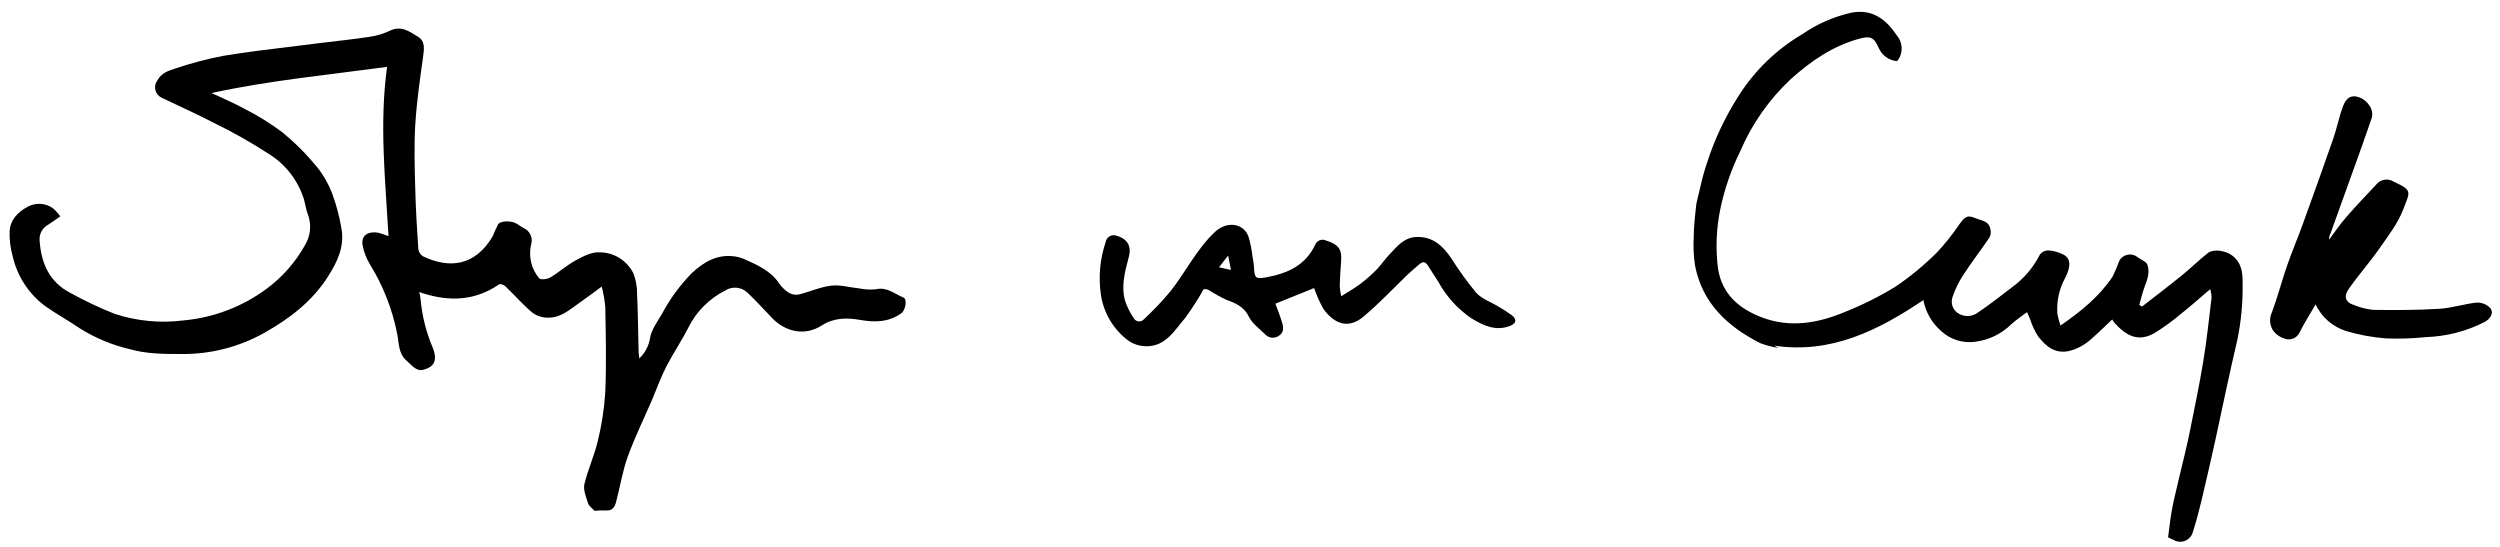
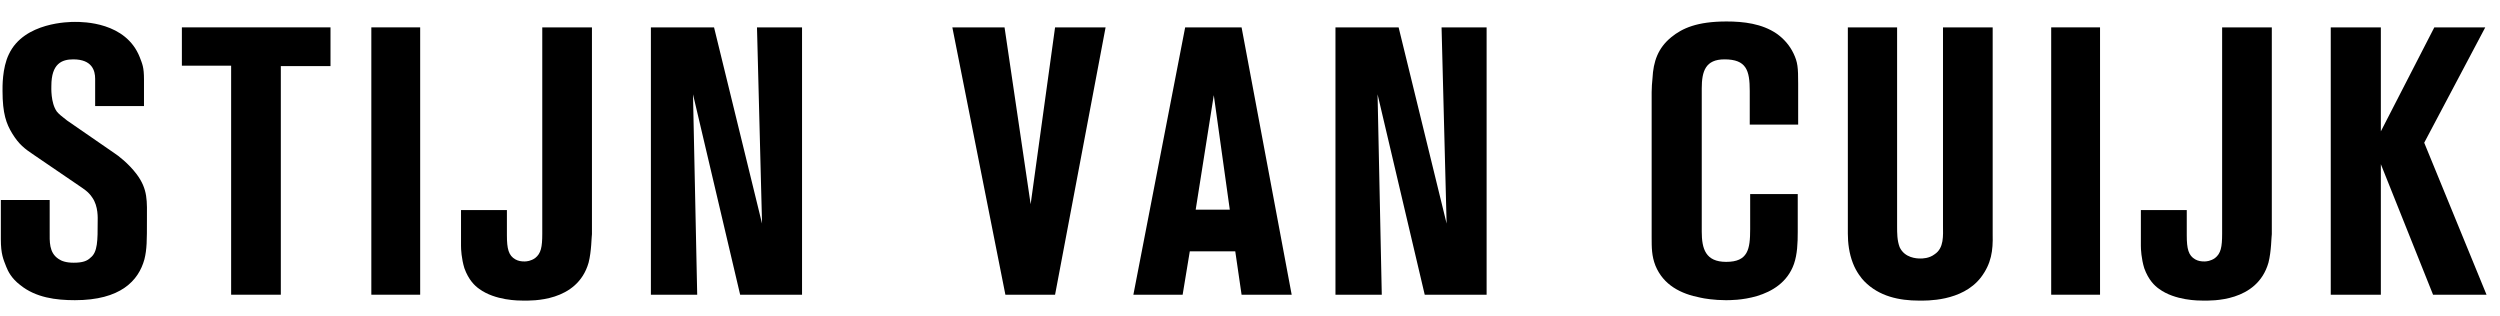
- <svg xmlns="http://www.w3.org/2000/svg" id="Layer_1" data-name="Layer 1" viewBox="0 0 519.92 113.66">
-   <defs>
-     <style>.cls-1{fill:rgba(0,0,0,0);}</style>
-   </defs>
-   <path class="cls-1" d="M.11,114.18V.24H520.33V114.18Zm123.53-8a17.43,17.43,0,0,1,2.4-.15c1.37.09,1.81-.84,2.07-1.83.83-3.14,1.34-6.39,2.43-9.42,1.44-4,3.31-7.79,5-11.67,1-2.32,1.88-4.71,3-7,1.44-2.8,3.24-5.42,4.65-8.24a17.21,17.21,0,0,1,7.57-7.55,3.76,3.76,0,0,1,4.7.46c1.79,1.69,3.43,3.54,5.15,5.31,2.75,2.81,6.77,3.74,10.28,1.46,2.5-1.62,5.22-1.62,8-1.13,3,.53,5.87.49,8.49-1.36.92-.66,1.34-3,.45-3.32-1.81-.74-3.37-2.23-5.65-1.71a11.46,11.46,0,0,1-3.58-.18c-1.93-.19-3.9-.79-5.78-.56-2.29.27-4.48,1.29-6.74,1.84a3,3,0,0,1-2.09-.39,7,7,0,0,1-2-1.95c-1.8-2.64-4.56-3.83-7.31-5.05a7.42,7.42,0,0,0-1.91-.53c-3.63-.53-6.41,1.13-8.94,3.48a36.41,36.41,0,0,0-6.17,8.43c-1,1.66-2.25,3.36-2.52,5.17a7.31,7.31,0,0,1-2.22,4.12,13.9,13.9,0,0,1-.16-2.4c-.09-3.65-.12-7.31-.3-11a11.2,11.2,0,0,0-.79-4.34,7.91,7.91,0,0,0-7.1-4.32c-1.62-.07-3.39.87-4.9,1.69-1.85,1-3.45,2.47-5.27,3.55-.62.37-2,.53-2.3.17a8.09,8.09,0,0,1-1.68-7,2.84,2.84,0,0,0-1.57-3.47c-.5-.27-1-.59-1.44-.9-1-.61-3.24-.67-3.83.11a27,27,0,0,0-1.16,2.55c-3.61,6.1-8.91,6.79-14.45,4.15a2.08,2.08,0,0,1-1-1.48c-.28-4.18-.54-8.36-.64-12.55-.1-4.44-.23-8.9,0-13.33.29-4.67,1-9.32,1.61-14,.23-1.65.57-3.34-1-4.29C85.23,6.6,83.44,5.21,81.06,6.4a14.71,14.71,0,0,1-4.22,1.27c-3.55.54-7.12.9-10.68,1.34-4.08.5-8.16,1-12.23,1.51-2.47.33-5,.66-7.41,1.08a74.75,74.75,0,0,0-10.3,2.73c-1.58.51-2.68,1-3.5,2.42a2.38,2.38,0,0,0,.92,3.58c3.68,1.76,7.41,3.42,11,5.3A105.62,105.62,0,0,1,56,32.07a17.07,17.07,0,0,1,7.16,9.32c.3,1,.43,2.12.81,3.11a7.37,7.37,0,0,1-.63,6.59A28.49,28.49,0,0,1,55.52,60a34.25,34.25,0,0,1-17.39,6.62,32.7,32.7,0,0,1-14.26-1.36,81,81,0,0,1-9.19-4.34c-4.49-2.26-6.14-6.25-6.45-11A3.4,3.4,0,0,1,10,46.74c.81-.51,1.58-1.09,2.52-1.74a8.9,8.9,0,0,0-1.43-1.65A4.93,4.93,0,0,0,5.75,43c-2,1.07-3.58,2.72-3.71,5.09a17,17,0,0,0,.59,5.15A17.84,17.84,0,0,0,9.41,63.67c2.31,1.67,4.86,3,7.21,4.63A33.89,33.89,0,0,0,27,72.66c3.49,1,7.06,1,10.65,1A34.41,34.41,0,0,0,55,69.21c5.23-2.94,9.93-6.52,13.21-11.68,2-3.08,3.51-6.3,2.8-10.07a40.19,40.19,0,0,0-1.86-7.05,20.69,20.69,0,0,0-3.24-5.72,52.9,52.9,0,0,0-7.22-7.21,53,53,0,0,0-7.83-4.85c-2.21-1.22-4.56-2.2-6.85-3.28,11.93-2.6,24.13-3.76,36.54-5.44-1.63,11.79-.37,23.38.3,35.2a18,18,0,0,0-2.14-.71C77,48.08,75,48.63,75.41,51a11.67,11.67,0,0,0,1.48,3.94A43.6,43.6,0,0,1,82.6,69.4c.39,1.91.2,4.11,1.93,5.62,1,.91,1.92,2.28,3.52,1.87,2.11-.55,3-1.84,1.91-4.57a33.29,33.29,0,0,1-2.44-9.94,16.23,16.23,0,0,0-.28-1.65c.46.18.62.26.8.31,5.55,1.75,10.85,1.47,15.79-1.93.24-.16,1,.1,1.29.39,1.91,1.83,3.65,3.85,5.67,5.53a5.52,5.52,0,0,0,3.42,1c2.42,0,4.24-1.61,6.12-2.93,1.52-1.06,3-2.19,4.84-3.53a28.66,28.66,0,0,1,.74,4.21c.07,5.9.22,11.8,0,17.69a56.82,56.82,0,0,1-1.57,10.26c-.7,3.06-2.08,6-2.79,9-.27,1.2.38,2.65.78,3.93C122.47,105.22,123.08,105.61,123.64,106.23ZM428.51,67.71a20,20,0,0,1-.6-2.43,13.46,13.46,0,0,1,1.65-7.54c1.17-2.35,1.18-3.94-.36-4.78a8.15,8.15,0,0,0-3.14-.88,2.18,2.18,0,0,0-1.78.84,18.77,18.77,0,0,1-5.75,6.78c-2.34,1.78-4.64,3.62-7.08,5.25a3.61,3.61,0,0,1-4.32.11,2.9,2.9,0,0,1-1-3.36,20.63,20.63,0,0,1,2.18-4.48C410,54.55,412,52,413.78,49.39a2.56,2.56,0,0,0,.15-1.72c-.35-1.77-1.94-1.72-3.23-2.3-1.75-.79-2.34.16-3.17,1.26a46.92,46.92,0,0,1-4.67,5.88,58.61,58.61,0,0,1-8.62,7.13,68.55,68.55,0,0,1-10.6,5.3c-5.55,2.32-11.33,3.35-17.19,1.13-4.74-1.79-8.3-4.79-9.16-10.15a37.79,37.79,0,0,1,.56-12.77,50.6,50.6,0,0,1,4.07-11.66,44.43,44.43,0,0,1,10.52-15c4.15-3.74,8.69-6.86,14.17-8.37,2.32-.65,3.13-.38,4.12,1.93a4.51,4.51,0,0,0,3.79,2.68,4.16,4.16,0,0,0,.33-4.77c-.44-.63-.88-1.26-1.36-1.86C391.3,3.33,388.6,2,385,2.64a29.38,29.38,0,0,0-10.21,4.44,39.23,39.23,0,0,0-13.09,12.6A60.93,60.93,0,0,0,353.28,40c-.19,1-.51,1.88-.61,2.84-.22,2.13-.44,4.26-.48,6.39a28.08,28.08,0,0,0,.29,6C354,63.09,359.26,67.9,366,71.34a20,20,0,0,0,3.76,1l-.82-.47c11.82,1.74,21.56-3.12,31-9.48a11.25,11.25,0,0,0,3.68,6.49,8.67,8.67,0,0,0,7.24,2.25,13,13,0,0,0,7.41-3.65c1-.88,2.08-1.61,3.25-2.5.27.62.45,1.08.66,1.53a15.31,15.31,0,0,0,1.67,3.56c1.61,2,3.4,3.58,6.41,3a10.69,10.69,0,0,0,4.81-2.78c1.43-1.23,2.75-2.56,4.14-3.87a5.16,5.16,0,0,0,.46.69c2.53,2.84,5.07,4,8.37,2.13a46.45,46.45,0,0,0,5.5-4c2-1.62,4-3.36,6.06-5.13a7.18,7.18,0,0,1,.28,1.74c-.54,4.47-1,9-1.75,13.41-.83,5.06-1.88,10.09-2.91,15.12-.61,3-1.38,5.94-2.08,8.91-.51,2.18-1.07,4.35-1.48,6.55-.37,2-.56,4-.83,5.9l1.25.59a2.7,2.7,0,0,0,3.87-1.59c.71-2.23,1.32-4.49,1.86-6.76,1-4.22,2-8.46,2.9-12.69,1.5-6.82,2.88-13.66,4.49-20.45a54.06,54.06,0,0,0,1.13-12c0-2.21-.25-4.25-2.22-5.75-1.22-.92-3.8-1.43-5-.48-1.86,1.46-3.55,3.14-5.4,4.64-2.72,2.21-5.52,4.33-8.29,6.49l-.58-.34c.35-1.22.63-2.47,1.07-3.66.57-1.55,1.18-3.14.61-4.72-.23-.65-1.29-1-2-1.52a2.52,2.52,0,0,0-3.87.81,27.47,27.47,0,0,1-1.37,3.23C436.6,61.64,432.85,64.66,428.51,67.71Zm-155.22-7.8a27.17,27.17,0,0,0,2,4.23c2.15,3,5.18,4.29,8.35,1.66s6.11-5.81,9.15-8.72c.81-.77,1.67-1.48,2.52-2.21s1.28-.45,1.77.35c.69,1.14,1.46,2.23,2.16,3.37a21.83,21.83,0,0,0,6.84,7.54c2.39,1.48,5,2.74,8,1.61,1.32-.5,1.54-1.34.46-2.21a27.11,27.11,0,0,0-2.93-1.89c-1.52-.93-3.37-1.54-4.51-2.81a70.21,70.21,0,0,1-5.25-7.26c-1.73-2.53-3.79-4.43-7.11-4.35-2.64.07-4.09,2-5.68,3.63-.95,1-1.69,2.15-2.64,3.12a32.56,32.56,0,0,1-3.4,3c-1.2.9-2.52,1.63-4,2.58a13.82,13.82,0,0,1-.31-2.12c0-1.73.16-3.46.29-5.19.17-2.3-.36-3.43-3.18-4.3a1.66,1.66,0,0,0-2.21.89c-2,4.32-5.82,6-10.15,6.78-2.28.42-2.48.15-2.58-2.15a15.54,15.54,0,0,0-.31-2.14,22.38,22.38,0,0,0-.84-4.19c-1.12-2.86-4.58-3.25-7-.93-3.78,3.57-6.06,8.27-9.21,12.3a63.14,63.14,0,0,1-5.52,5.82,1.29,1.29,0,0,1-2.14-.24,14.37,14.37,0,0,1-1.76-3.5c-.93-3.15,0-6.23.76-9.26.62-2.38-.5-3.8-2.62-4.38a1.68,1.68,0,0,0-2.21,1.35,23.45,23.45,0,0,0-1,10.94,14.63,14.63,0,0,0,5.8,9.64,6.74,6.74,0,0,0,3.69,1.1c4,0,5.79-3.31,8-5.84a55.9,55.9,0,0,0,3.82-5.92c.11-.16.73-.14,1,0a33.07,33.07,0,0,0,3.81,2.11c2,.71,3.63,1.45,4.67,3.53.71,1.43,2.21,2.48,3.39,3.66a2.16,2.16,0,0,0,2.82.29c1.1-.66,1-1.76.68-2.77-.4-1.34-.93-2.64-1.39-3.91Zm208.28,3.4a10.49,10.49,0,0,0,6.21,5.52,39.61,39.61,0,0,0,8.45,1.57,57.87,57.87,0,0,0,8.21-.27A28.9,28.9,0,0,0,516.66,67c1.12-.61,2-1.75,1.26-2.85A3.67,3.67,0,0,0,515,63c-2.6.24-5.13,1.13-7.72,1.29-4.59.28-9.19.29-13.79.22a15,15,0,0,1-4.16-1.08c-1.49-.49-2-1.64-.95-3.19,2-2.86,4.31-5.46,6.3-8.31,1.86-2.67,3.94-5.33,5.09-8.32,1.45-3.74,2.05-3.89-2-5.77a2.73,2.73,0,0,0-3.42.4c-2.18,2.3-4.37,4.59-6.45,7-1.29,1.47-2.38,3.11-3.56,4.67a2.56,2.56,0,0,1,.32-1.34q2.37-6.54,4.71-13.09c1.29-3.6,2.6-7.19,3.83-10.82.55-1.63-.74-3.68-2.59-4.35-1.5-.54-2.62-.1-3.34,1.79-.85,2.23-1.29,4.61-2.08,6.87-2,5.85-4.13,11.68-6.24,17.5-1.1,3.05-2.37,6-3.43,9.1s-1.9,6.36-3.07,9.46a3.93,3.93,0,0,0,.16,3.64,4.61,4.61,0,0,0,2.41,1.8,2.49,2.49,0,0,0,3.22-1.31C479.21,67.19,480.37,65.39,481.57,63.31Z" />
-   <path d="M123.64,106.23c-.56-.62-1.17-1-1.34-1.54-.4-1.28-1-2.73-.78-3.93.71-3.06,2.09-6,2.79-9a56.82,56.82,0,0,0,1.57-10.26c.25-5.89.1-11.79,0-17.69a28.66,28.66,0,0,0-.74-4.21c-1.84,1.34-3.32,2.47-4.84,3.53-1.88,1.32-3.7,2.91-6.12,2.93a5.52,5.52,0,0,1-3.42-1c-2-1.68-3.76-3.7-5.67-5.53-.3-.29-1.05-.55-1.29-.39C98.89,62.51,93.59,62.79,88,61c-.18,0-.34-.13-.8-.31a16.23,16.23,0,0,1,.28,1.65A33.29,33.29,0,0,0,90,72.32c1.08,2.73.2,4-1.91,4.57-1.6.41-2.47-1-3.52-1.87C82.8,73.51,83,71.31,82.6,69.4a43.6,43.6,0,0,0-5.71-14.5A11.67,11.67,0,0,1,75.41,51C75,48.63,77,48.08,78.66,48.4a18,18,0,0,1,2.14.71c-.67-11.82-1.93-23.41-.3-35.2C68.09,15.59,55.89,16.75,44,19.35c2.29,1.08,4.64,2.06,6.85,3.28a53,53,0,0,1,7.83,4.85,52.9,52.9,0,0,1,7.22,7.21,20.69,20.69,0,0,1,3.24,5.72A40.19,40.19,0,0,1,71,47.46c.71,3.77-.84,7-2.8,10.07-3.28,5.16-8,8.74-13.21,11.68a34.41,34.41,0,0,1-17.32,4.41c-3.59,0-7.16,0-10.65-1A33.89,33.89,0,0,1,16.62,68.3c-2.35-1.62-4.9-3-7.21-4.63A17.84,17.84,0,0,1,2.63,53.26,17,17,0,0,1,2,48.11c.13-2.37,1.69-4,3.71-5.09a4.93,4.93,0,0,1,5.35.33A8.9,8.9,0,0,1,12.53,45c-.94.65-1.71,1.23-2.52,1.74a3.4,3.4,0,0,0-1.78,3.2c.31,4.74,2,8.73,6.45,11a81,81,0,0,0,9.19,4.34,32.7,32.7,0,0,0,14.26,1.36A34.25,34.25,0,0,0,55.52,60a28.49,28.49,0,0,0,7.85-8.92A7.37,7.37,0,0,0,64,44.5c-.38-1-.51-2.08-.81-3.11A17.07,17.07,0,0,0,56,32.07a105.62,105.62,0,0,0-11.37-6.44c-3.61-1.88-7.34-3.54-11-5.3a2.38,2.38,0,0,1-.92-3.58c.82-1.45,1.92-1.91,3.5-2.42a74.75,74.75,0,0,1,10.3-2.73c2.46-.42,4.94-.75,7.41-1.08C58,10,62.08,9.51,66.16,9c3.56-.44,7.13-.8,10.68-1.34A14.71,14.71,0,0,0,81.06,6.4c2.38-1.19,4.17.2,5.91,1.27,1.55.95,1.21,2.64,1,4.29-.65,4.64-1.32,9.29-1.61,14-.26,4.43-.13,8.89,0,13.33.1,4.19.36,8.37.64,12.55a2.08,2.08,0,0,0,1,1.48c5.54,2.64,10.84,1.95,14.45-4.15a27,27,0,0,1,1.16-2.55c.59-.78,2.86-.72,3.83-.11.48.31.94.63,1.44.9a2.84,2.84,0,0,1,1.57,3.47,8.09,8.09,0,0,0,1.68,7c.31.36,1.68.2,2.3-.17,1.82-1.08,3.42-2.53,5.27-3.55,1.51-.82,3.28-1.76,4.9-1.69a7.91,7.91,0,0,1,7.1,4.32,11.2,11.2,0,0,1,.79,4.34c.18,3.65.21,7.31.3,11a13.9,13.9,0,0,0,.16,2.4,7.31,7.31,0,0,0,2.22-4.12c.27-1.81,1.54-3.51,2.52-5.17a36.41,36.41,0,0,1,6.17-8.43c2.53-2.35,5.31-4,8.94-3.48a7.42,7.42,0,0,1,1.91.53c2.75,1.22,5.51,2.41,7.31,5.05a7,7,0,0,0,2,1.95,3,3,0,0,0,2.09.39c2.26-.55,4.45-1.57,6.74-1.84,1.88-.23,3.85.37,5.78.56a11.46,11.46,0,0,0,3.58.18c2.28-.52,3.84,1,5.65,1.71.89.36.47,2.66-.45,3.32-2.62,1.85-5.48,1.89-8.49,1.36-2.75-.49-5.47-.49-8,1.13-3.51,2.28-7.53,1.35-10.28-1.46-1.72-1.77-3.36-3.62-5.15-5.31a3.76,3.76,0,0,0-4.7-.46A17.21,17.21,0,0,0,143.22,68c-1.41,2.82-3.21,5.44-4.65,8.24-1.16,2.25-2,4.64-3,7-1.68,3.88-3.55,7.7-5,11.67-1.09,3-1.6,6.28-2.43,9.42-.26,1-.7,1.92-2.07,1.83A17.43,17.43,0,0,0,123.64,106.23Z" />
-   <path d="M428.51,67.71c4.34-3,8.09-6.07,10.83-10.16a27.47,27.47,0,0,0,1.37-3.23,2.52,2.52,0,0,1,3.87-.81c.68.5,1.74.87,2,1.52.57,1.58,0,3.17-.61,4.72-.44,1.19-.72,2.44-1.07,3.66l.58.34c2.77-2.16,5.57-4.28,8.29-6.49,1.85-1.5,3.54-3.18,5.4-4.64,1.21-.95,3.79-.44,5,.48,2,1.5,2.25,3.54,2.22,5.75a54.06,54.06,0,0,1-1.13,12c-1.61,6.79-3,13.63-4.49,20.45-.94,4.23-1.89,8.47-2.9,12.69-.54,2.27-1.15,4.53-1.86,6.76a2.7,2.7,0,0,1-3.87,1.59l-1.25-.59c.27-1.95.46-3.94.83-5.9.41-2.2,1-4.37,1.48-6.55.7-3,1.47-5.93,2.08-8.91,1-5,2.08-10.06,2.91-15.12.74-4.44,1.21-8.94,1.75-13.41a7.18,7.18,0,0,0-.28-1.74c-2.09,1.77-4,3.51-6.06,5.13a46.45,46.45,0,0,1-5.5,4c-3.3,1.91-5.84.71-8.37-2.13a5.16,5.16,0,0,1-.46-.69c-1.39,1.31-2.71,2.64-4.14,3.87A10.69,10.69,0,0,1,430.3,73c-3,.63-4.8-1-6.41-3a15.31,15.31,0,0,1-1.67-3.56c-.21-.45-.39-.91-.66-1.53-1.17.89-2.28,1.62-3.25,2.5a13,13,0,0,1-7.41,3.65,8.67,8.67,0,0,1-7.24-2.25A11.25,11.25,0,0,1,400,62.41c-9.47,6.36-19.21,11.22-31,9.48l.82.47a20,20,0,0,1-3.76-1c-6.75-3.44-12-8.25-13.53-16.05a28.08,28.08,0,0,1-.29-6c0-2.13.26-4.26.48-6.39.1-1,.42-1.89.61-2.84a60.93,60.93,0,0,1,8.38-20.36,39.23,39.23,0,0,1,13.09-12.6A29.38,29.38,0,0,1,385,2.64c3.64-.69,6.34.69,8.53,3.44.48.6.92,1.23,1.36,1.86a4.16,4.16,0,0,1-.33,4.77A4.51,4.51,0,0,1,390.73,10c-1-2.31-1.8-2.58-4.12-1.93-5.48,1.51-10,4.63-14.17,8.37a44.43,44.43,0,0,0-10.52,15,50.6,50.6,0,0,0-4.07,11.66,37.79,37.79,0,0,0-.56,12.77c.86,5.36,4.42,8.36,9.16,10.15,5.86,2.22,11.64,1.19,17.19-1.13a68.55,68.55,0,0,0,10.6-5.3,58.61,58.61,0,0,0,8.62-7.13,46.92,46.92,0,0,0,4.67-5.88c.83-1.1,1.42-2.05,3.17-1.26,1.29.58,2.88.53,3.23,2.3a2.56,2.56,0,0,1-.15,1.72C412,52,410,54.55,408.27,57.22a20.63,20.63,0,0,0-2.18,4.48,2.9,2.9,0,0,0,1,3.36,3.61,3.61,0,0,0,4.32-.11c2.44-1.63,4.74-3.47,7.08-5.25a18.77,18.77,0,0,0,5.75-6.78,2.18,2.18,0,0,1,1.78-.84,8.15,8.15,0,0,1,3.14.88c1.54.84,1.53,2.43.36,4.78a13.46,13.46,0,0,0-1.65,7.54A20,20,0,0,0,428.51,67.71Z" />
-   <path d="M273.29,59.91l-8.05,3.25c.46,1.27,1,2.57,1.39,3.91.31,1,.42,2.11-.68,2.77a2.16,2.16,0,0,1-2.82-.29c-1.18-1.18-2.68-2.23-3.39-3.66-1-2.08-2.7-2.82-4.67-3.53a33.07,33.07,0,0,1-3.81-2.11c-.28-.15-.9-.17-1,0a55.9,55.9,0,0,1-3.82,5.92c-2.17,2.53-4,5.85-8,5.84a6.74,6.74,0,0,1-3.69-1.1,14.63,14.63,0,0,1-5.8-9.64,23.45,23.45,0,0,1,1-10.94A1.68,1.68,0,0,1,232.15,49c2.12.58,3.24,2,2.62,4.38-.79,3-1.69,6.11-.76,9.26a14.37,14.37,0,0,0,1.76,3.5,1.29,1.29,0,0,0,2.14.24,63.14,63.14,0,0,0,5.52-5.82c3.15-4,5.43-8.73,9.21-12.3,2.46-2.32,5.92-1.93,7,.93a22.38,22.38,0,0,1,.84,4.19,15.54,15.54,0,0,1,.31,2.14c.1,2.3.3,2.57,2.58,2.15,4.33-.79,8.13-2.46,10.15-6.78a1.66,1.66,0,0,1,2.21-.89c2.82.87,3.35,2,3.18,4.3-.13,1.73-.24,3.46-.29,5.19a13.82,13.82,0,0,0,.31,2.12c1.49-.95,2.81-1.68,4-2.58a32.56,32.56,0,0,0,3.4-3c.95-1,1.69-2.14,2.64-3.12,1.59-1.65,3-3.56,5.68-3.63,3.32-.08,5.38,1.82,7.11,4.35a70.21,70.21,0,0,0,5.25,7.26c1.14,1.27,3,1.88,4.51,2.81a27.11,27.11,0,0,1,2.93,1.89c1.08.87.86,1.71-.46,2.21-3,1.13-5.56-.13-8-1.61a21.83,21.83,0,0,1-6.84-7.54c-.7-1.14-1.47-2.23-2.16-3.37-.49-.8-1-1-1.77-.35s-1.71,1.44-2.52,2.21c-3,2.91-5.92,6-9.15,8.72s-6.2,1.38-8.35-1.66A27.17,27.17,0,0,1,273.29,59.91ZM256,56.14c-.19-1-.35-1.76-.59-3l-1.89,2.45Z" />
-   <path d="M481.57,63.31c-1.2,2.08-2.36,3.88-3.3,5.78a2.49,2.49,0,0,1-3.22,1.31,4.61,4.61,0,0,1-2.41-1.8,3.93,3.93,0,0,1-.16-3.64c1.17-3.1,2-6.33,3.07-9.46s2.33-6,3.43-9.1c2.11-5.82,4.21-11.65,6.24-17.5.79-2.26,1.23-4.64,2.08-6.87.72-1.89,1.84-2.33,3.34-1.79,1.85.67,3.14,2.72,2.59,4.35-1.23,3.63-2.54,7.22-3.83,10.82Q487.06,42,484.69,48.5a2.56,2.56,0,0,0-.32,1.34c1.18-1.56,2.27-3.2,3.56-4.67,2.08-2.39,4.27-4.68,6.45-7a2.73,2.73,0,0,1,3.42-.4c4,1.88,3.42,2,2,5.77-1.15,3-3.23,5.65-5.09,8.32-2,2.85-4.33,5.45-6.3,8.31-1.06,1.55-.54,2.7.95,3.19a15,15,0,0,0,4.16,1.08c4.6.07,9.2.06,13.79-.22,2.59-.16,5.12-1,7.72-1.29a3.67,3.67,0,0,1,2.92,1.2c.74,1.1-.14,2.24-1.26,2.85a28.9,28.9,0,0,1-12.22,3.13,57.87,57.87,0,0,1-8.21.27,39.61,39.61,0,0,1-8.45-1.57A10.49,10.49,0,0,1,481.57,63.31Z" />
-   <path class="cls-1" d="M256,56.14l-2.48-.53,1.89-2.45C255.62,54.38,255.78,55.16,256,56.14Z" />
+ <svg xmlns="http://www.w3.org/2000/svg" version="1.1" id="Layer_1" x="0px" y="0px" viewBox="0 0 593.8 75" style="enable-background:new 0 0 593.8 75;" xml:space="preserve">
+   <g>
+     <path d="M34.3,61.6c-1.4,5.1-5.7,9.7-16.5,9.7c-4.5,0-9.3-0.6-13-3.6c-2.1-1.6-2.9-3.3-3.3-4.3c-0.7-1.8-1.3-3-1.3-6.6v-9.3h11.6   V55c0,2.3-0.2,5,2.1,6.5c0.7,0.5,1.8,0.9,3.6,0.9c2.1,0,3.2-0.4,4-1.2c1.7-1.3,1.7-4.1,1.7-8.5c0-0.8,0.2-3.7-1.3-5.8   c-0.9-1.4-2.3-2.2-2.7-2.5L8.2,36.9c-2.4-1.6-3.7-2.6-5.3-5.2C1.5,29.4,0.6,27,0.6,21.6c0-0.9-0.1-5.4,1.5-8.7   c3.6-7.7,14.5-7.7,15.7-7.7c1.9,0,12.1,0,15.4,8.4c0.6,1.6,1,2.3,1,5.3v6.3H22.6v-6.5c0-1.9-0.7-4.6-5.2-4.6c-2.7,0-5.2,1-5.2,6.3   c0,0.3-0.2,4,1.3,6.1c0.4,0.5,1.2,1.2,2.4,2.1l11.3,7.8c0.8,0.5,3.3,2.4,5.2,4.9c2.8,3.7,2.5,6.5,2.5,11   C34.9,57.1,34.9,59.2,34.3,61.6z" />
+     <path d="M66.7,15.6V70H54.9V15.6H43.2V6.5h35.3v9.2H66.7z" />
+     <path d="M88.2,70V6.5h11.6V70H88.2z" />
+     <path d="M139.8,62.4c-2.7,9.4-13.6,9-15.5,9c-1.1,0-6.7,0-10.5-2.8c-1-0.7-2.5-2.1-3.5-4.9c-0.7-2.3-0.8-4.5-0.8-5.3v-8.5h10.9v6   c0,3.2,0.4,4.8,2,5.7c0.7,0.4,1.4,0.5,2.2,0.5c0.5,0,1.5-0.1,2.5-0.8c1.4-1.1,1.7-2.6,1.7-5.8v-49h11.8v49.1   C140.5,56.1,140.5,59.7,139.8,62.4z" />
+     <path d="M175.8,70l-11.2-47.6l1,47.6h-11V6.5h15L181,53.1l-1.2-46.6h10.7V70H175.8z" />
+     <path d="M250.6,70h-11.8L226.2,6.5h12.4l6.2,42l5.8-42h12L250.6,70z" />
+     <path d="M294.9,70l-1.5-10.3h-10.8L280.9,70h-11.7l12.3-63.5h13.4L306.8,70H294.9z M288.3,22.6L284,49.8h8.1L288.3,22.6z" />
+     <path d="M338.4,70l-11.2-47.6l1,47.6h-11V6.5h15l11.4,46.6l-1.2-46.6h10.7V70H338.4z" />
+     <path d="M426.1,62.7c-3.1,8.8-14.8,8.6-16.2,8.6c-2.7,0-5.2-0.4-6-0.6c-4.7-0.9-8.8-3-10.7-7.6c-0.9-2.3-0.9-4.3-0.9-6.7V21.9   c0-1.1,0.1-2.3,0.2-3.3c0.2-4,1.3-7.2,4.5-9.8c2.6-2.1,6.1-3.7,13.1-3.7c4,0,8.4,0.5,11.9,2.9c1.7,1.2,3.1,2.8,4,4.7   c1,2.1,1.1,3.3,1.1,7.2v9.7h-11.5v-8c0-4.9-0.8-7.5-6-7.5c-4.5,0-5.4,2.8-5.4,6.9v34c0,4.1,0.9,7.2,5.8,7.2c5.2,0,5.7-3,5.7-7.8   v-8.3H427v9C427,57.7,426.9,60.4,426.1,62.7z" />
+     <path d="M470.5,65.9c-4.5,5.8-13.1,5.5-14.7,5.5c-4.7,0-9.5-1-13-4.6c-0.6-0.6-1.9-2.2-2.7-4.3c-0.9-2.3-1.2-4.8-1.2-7v-49h11.7   v47.2c0,1.7,0,3.4,0.6,5c1.2,2.6,4.1,2.7,4.9,2.7c0.5,0,2.1,0,3.4-1c2.3-1.5,2-4.5,2-6.8V6.5h11.8v49.2   C473.4,59.5,473,62.6,470.5,65.9z" />
+     <path d="M487.2,70V6.5h11.6V70H487.2z" />
+     <path d="M538.8,62.4c-2.7,9.4-13.6,9-15.5,9c-1.1,0-6.7,0-10.5-2.8c-1-0.7-2.5-2.1-3.5-4.9c-0.7-2.3-0.8-4.5-0.8-5.3v-8.5h10.9v6   c0,3.2,0.4,4.8,2,5.7c0.7,0.4,1.4,0.5,2.2,0.5c0.5,0,1.5-0.1,2.5-0.8c1.4-1.1,1.7-2.6,1.7-5.8v-49h11.8v49.1   C539.5,56.1,539.5,59.7,538.8,62.4z" />
+     <path d="M577.9,70l-12.4-31v31h-11.9V6.5h11.9v24.7l12.7-24.7h12.1l-14.5,27.4L590.6,70H577.9z" />
+   </g>
+   <g>
+ </g>
+   <g>
+ </g>
+   <g>
+ </g>
+   <g>
+ </g>
+   <g>
+ </g>
+   <g>
+ </g>
</svg>
